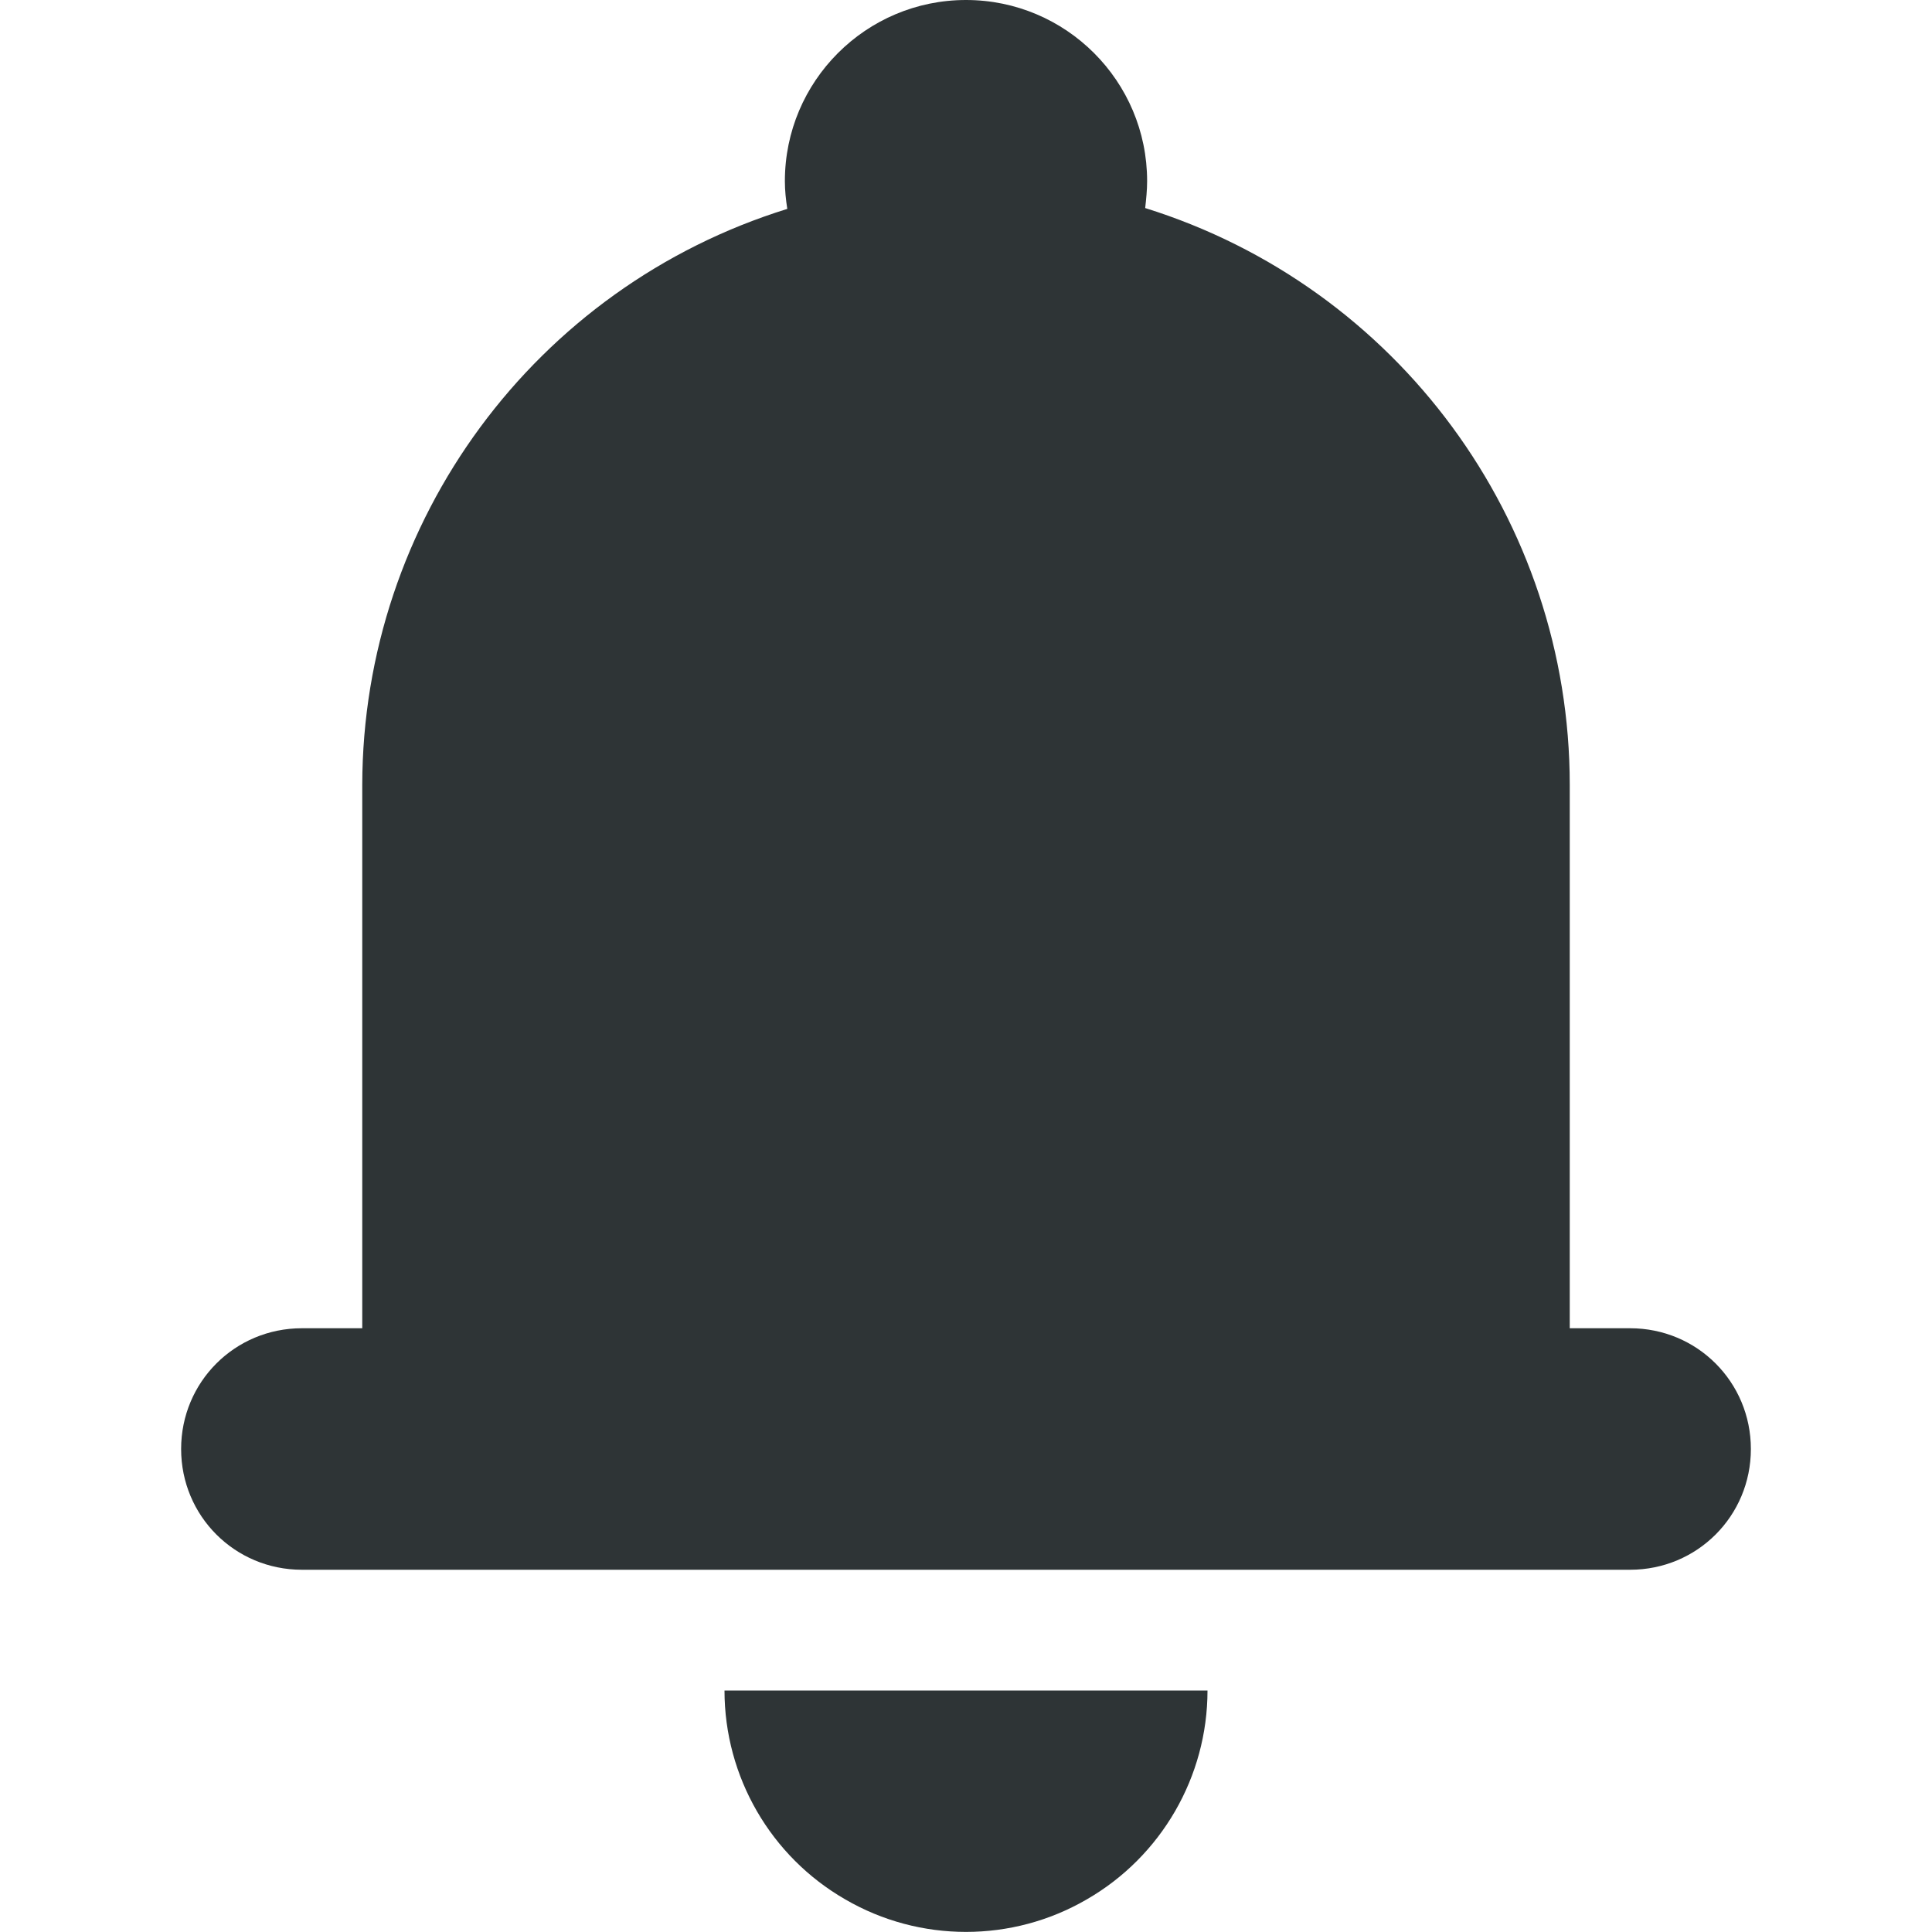
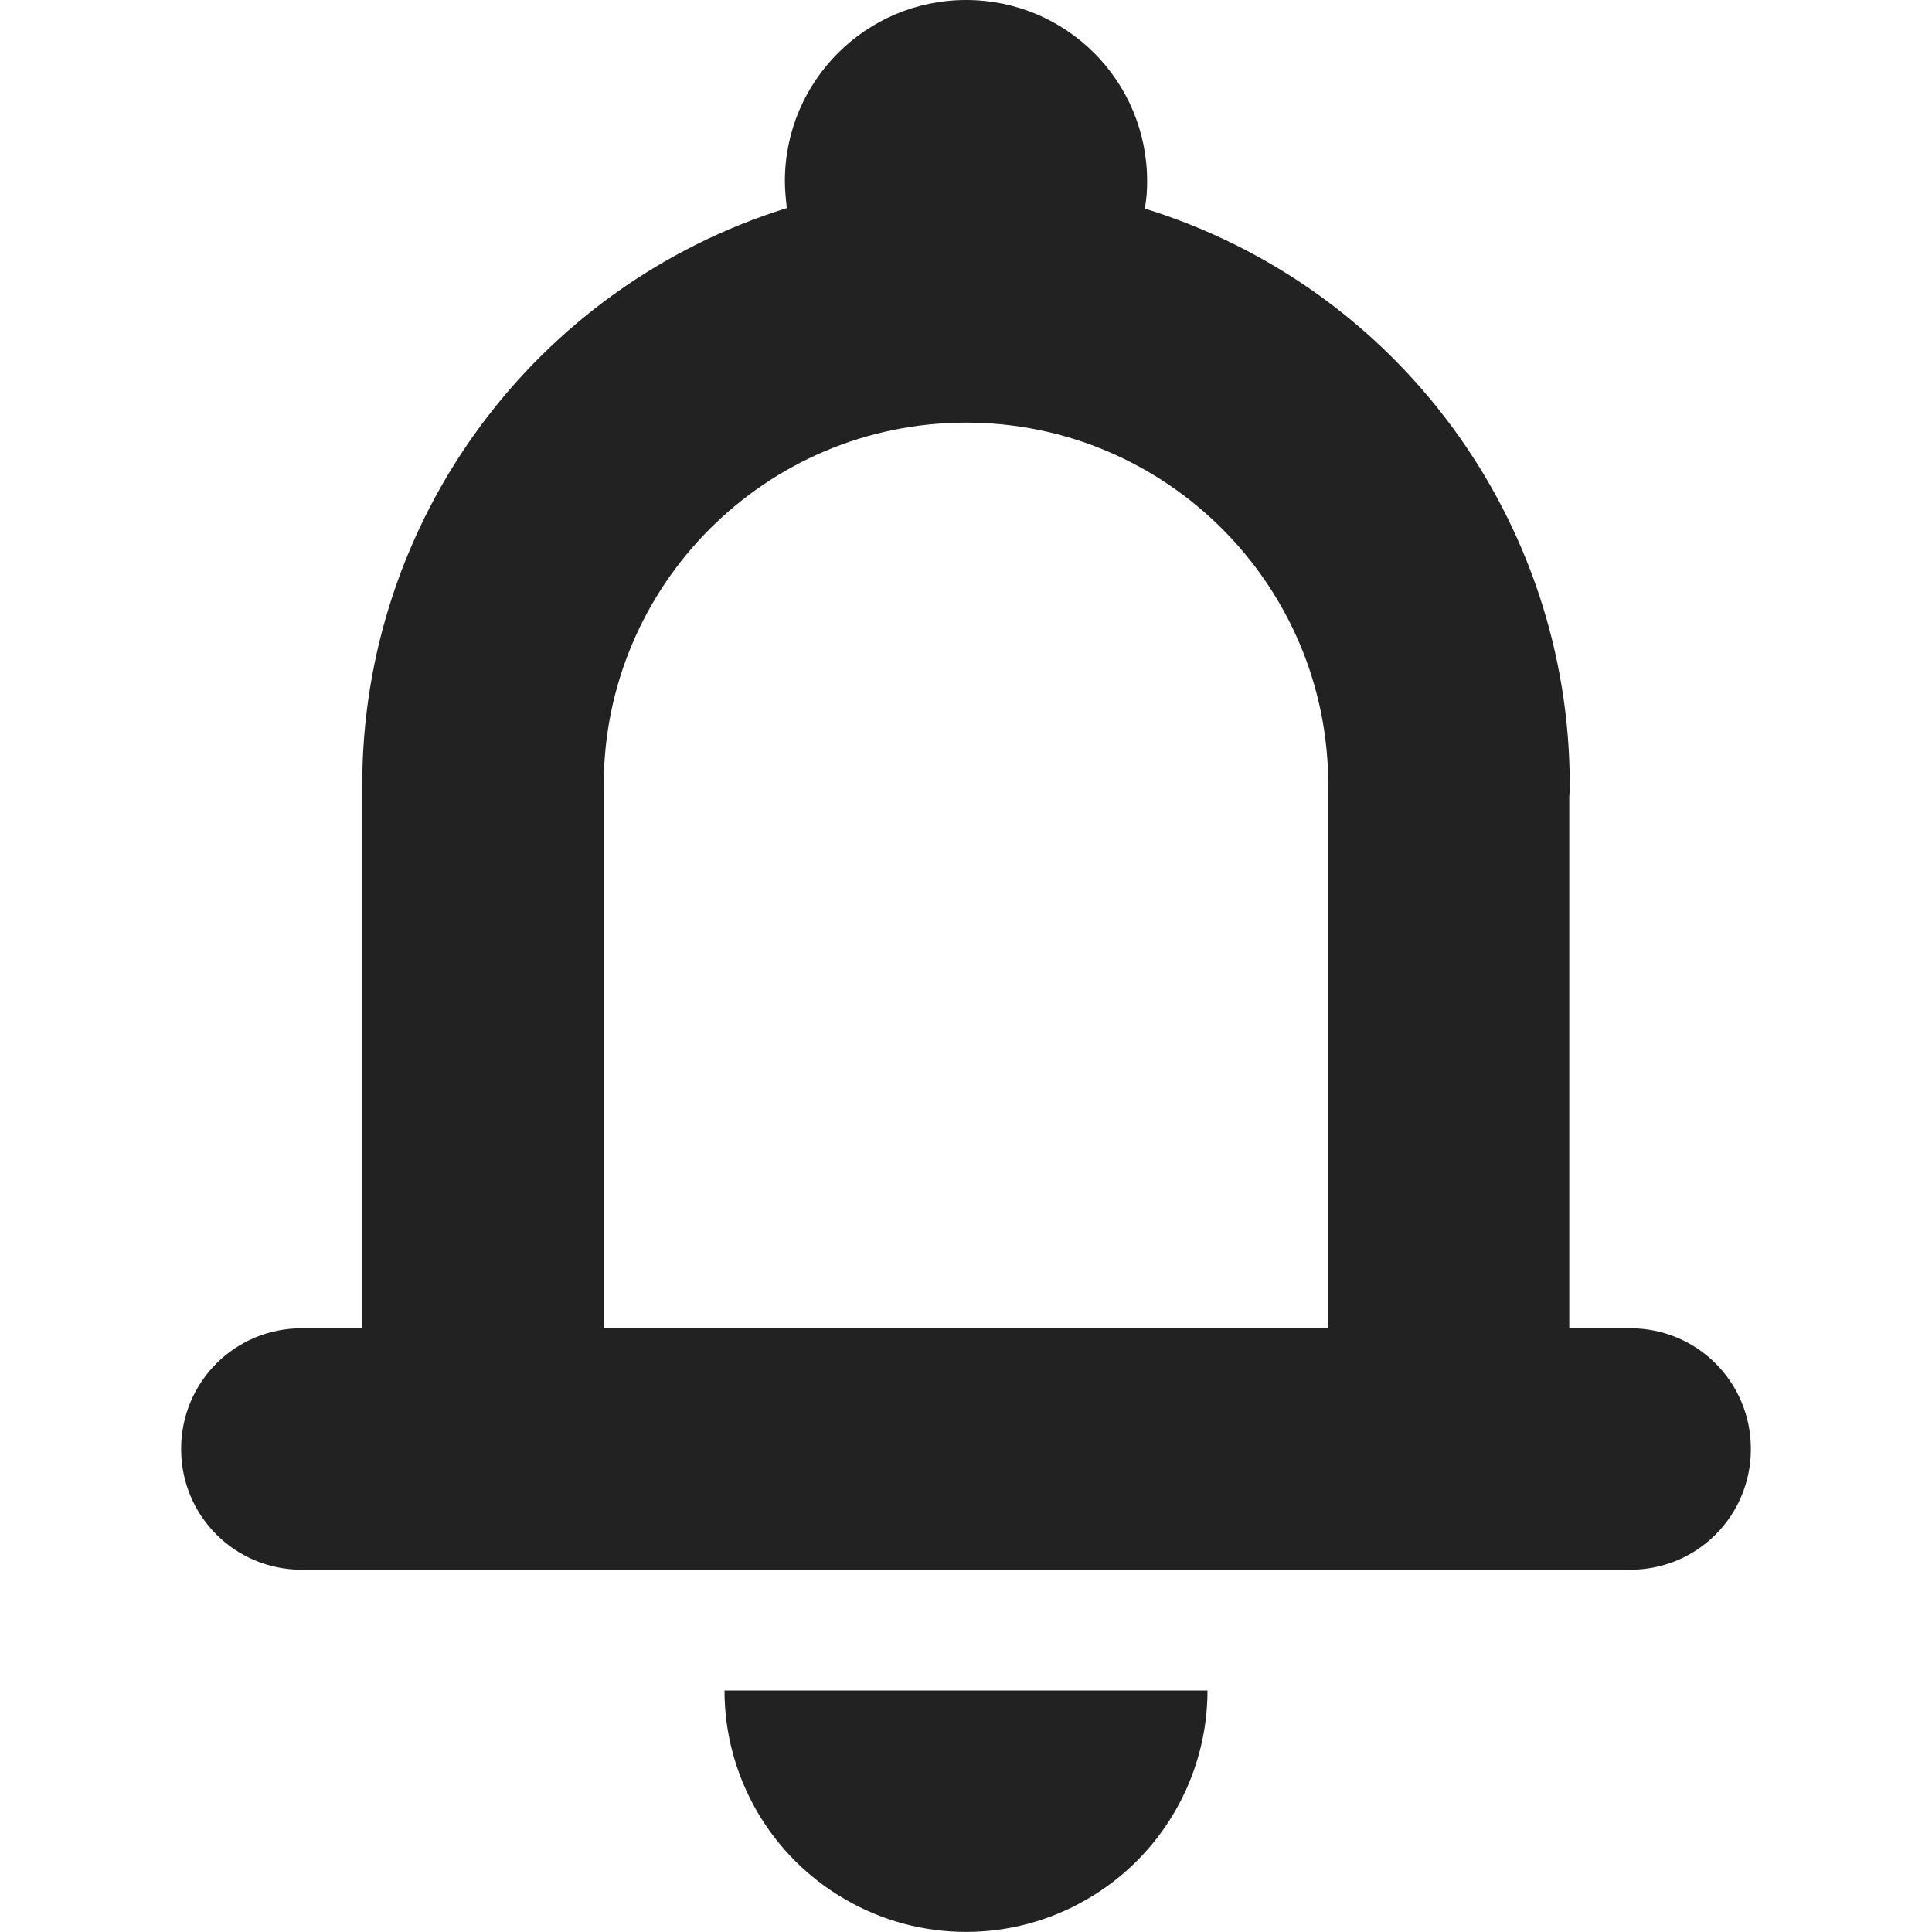
<svg xmlns="http://www.w3.org/2000/svg" height="16px" viewBox="0 0 16 16" width="16px">
-   <path d="m 8 0 c -0.828 0 -1.5 0.672 -1.5 1.5 c 0 0.078 0.008 0.152 0.02 0.23 c -2.09 0.648 -3.516 2.582 -3.52 4.77 v 4.5 h -0.5 c -0.555 0 -1 0.445 -1 1 s 0.445 1 1 1 h 11 c 0.555 0 1 -0.445 1 -1 s -0.445 -1 -1 -1 h -0.5 v -4.5 c 0 -2.191 -1.426 -4.125 -3.516 -4.777 c 0.008 -0.074 0.016 -0.148 0.016 -0.223 c 0 -0.828 -0.672 -1.5 -1.5 -1.5 z m -2 14 c 0 0.715 0.383 1.375 1 1.73 c 0.617 0.359 1.383 0.359 2 0 c 0.617 -0.355 1 -1.016 1 -1.73 z m 0 0" fill="#2e3436" />
+   <path d="m 8 0 c -0.828 0 -1.5 0.672 -1.5 1.5 c 0 0.074 0.008 0.148 0.016 0.223 c -2.09 0.652 -3.516 2.586 -3.516 4.777 v 4.5 h -0.5 c -0.555 0 -1 0.445 -1 1 s 0.445 1 1 1 h 11 c 0.555 0 1 -0.445 1 -1 s -0.445 -1 -1 -1 h -0.504 v -4.406 c 0.004 -0.031 0.004 -0.062 0.004 -0.094 c 0 -2.191 -1.426 -4.125 -3.52 -4.773 c 0.016 -0.078 0.02 -0.152 0.02 -0.227 c 0 -0.828 -0.668 -1.5 -1.5 -1.5 z m 0 3.5 c 1.656 0 3 1.344 3 3 v 4.5 h -6 v -4.5 c 0 -1.656 1.344 -3 3 -3 z m -2 10.5 c 0 0.715 0.383 1.375 1 1.73 c 0.617 0.359 1.383 0.359 2 0 c 0.617 -0.355 1 -1.016 1 -1.73 z m 0 0" fill="#222222" />
</svg>
